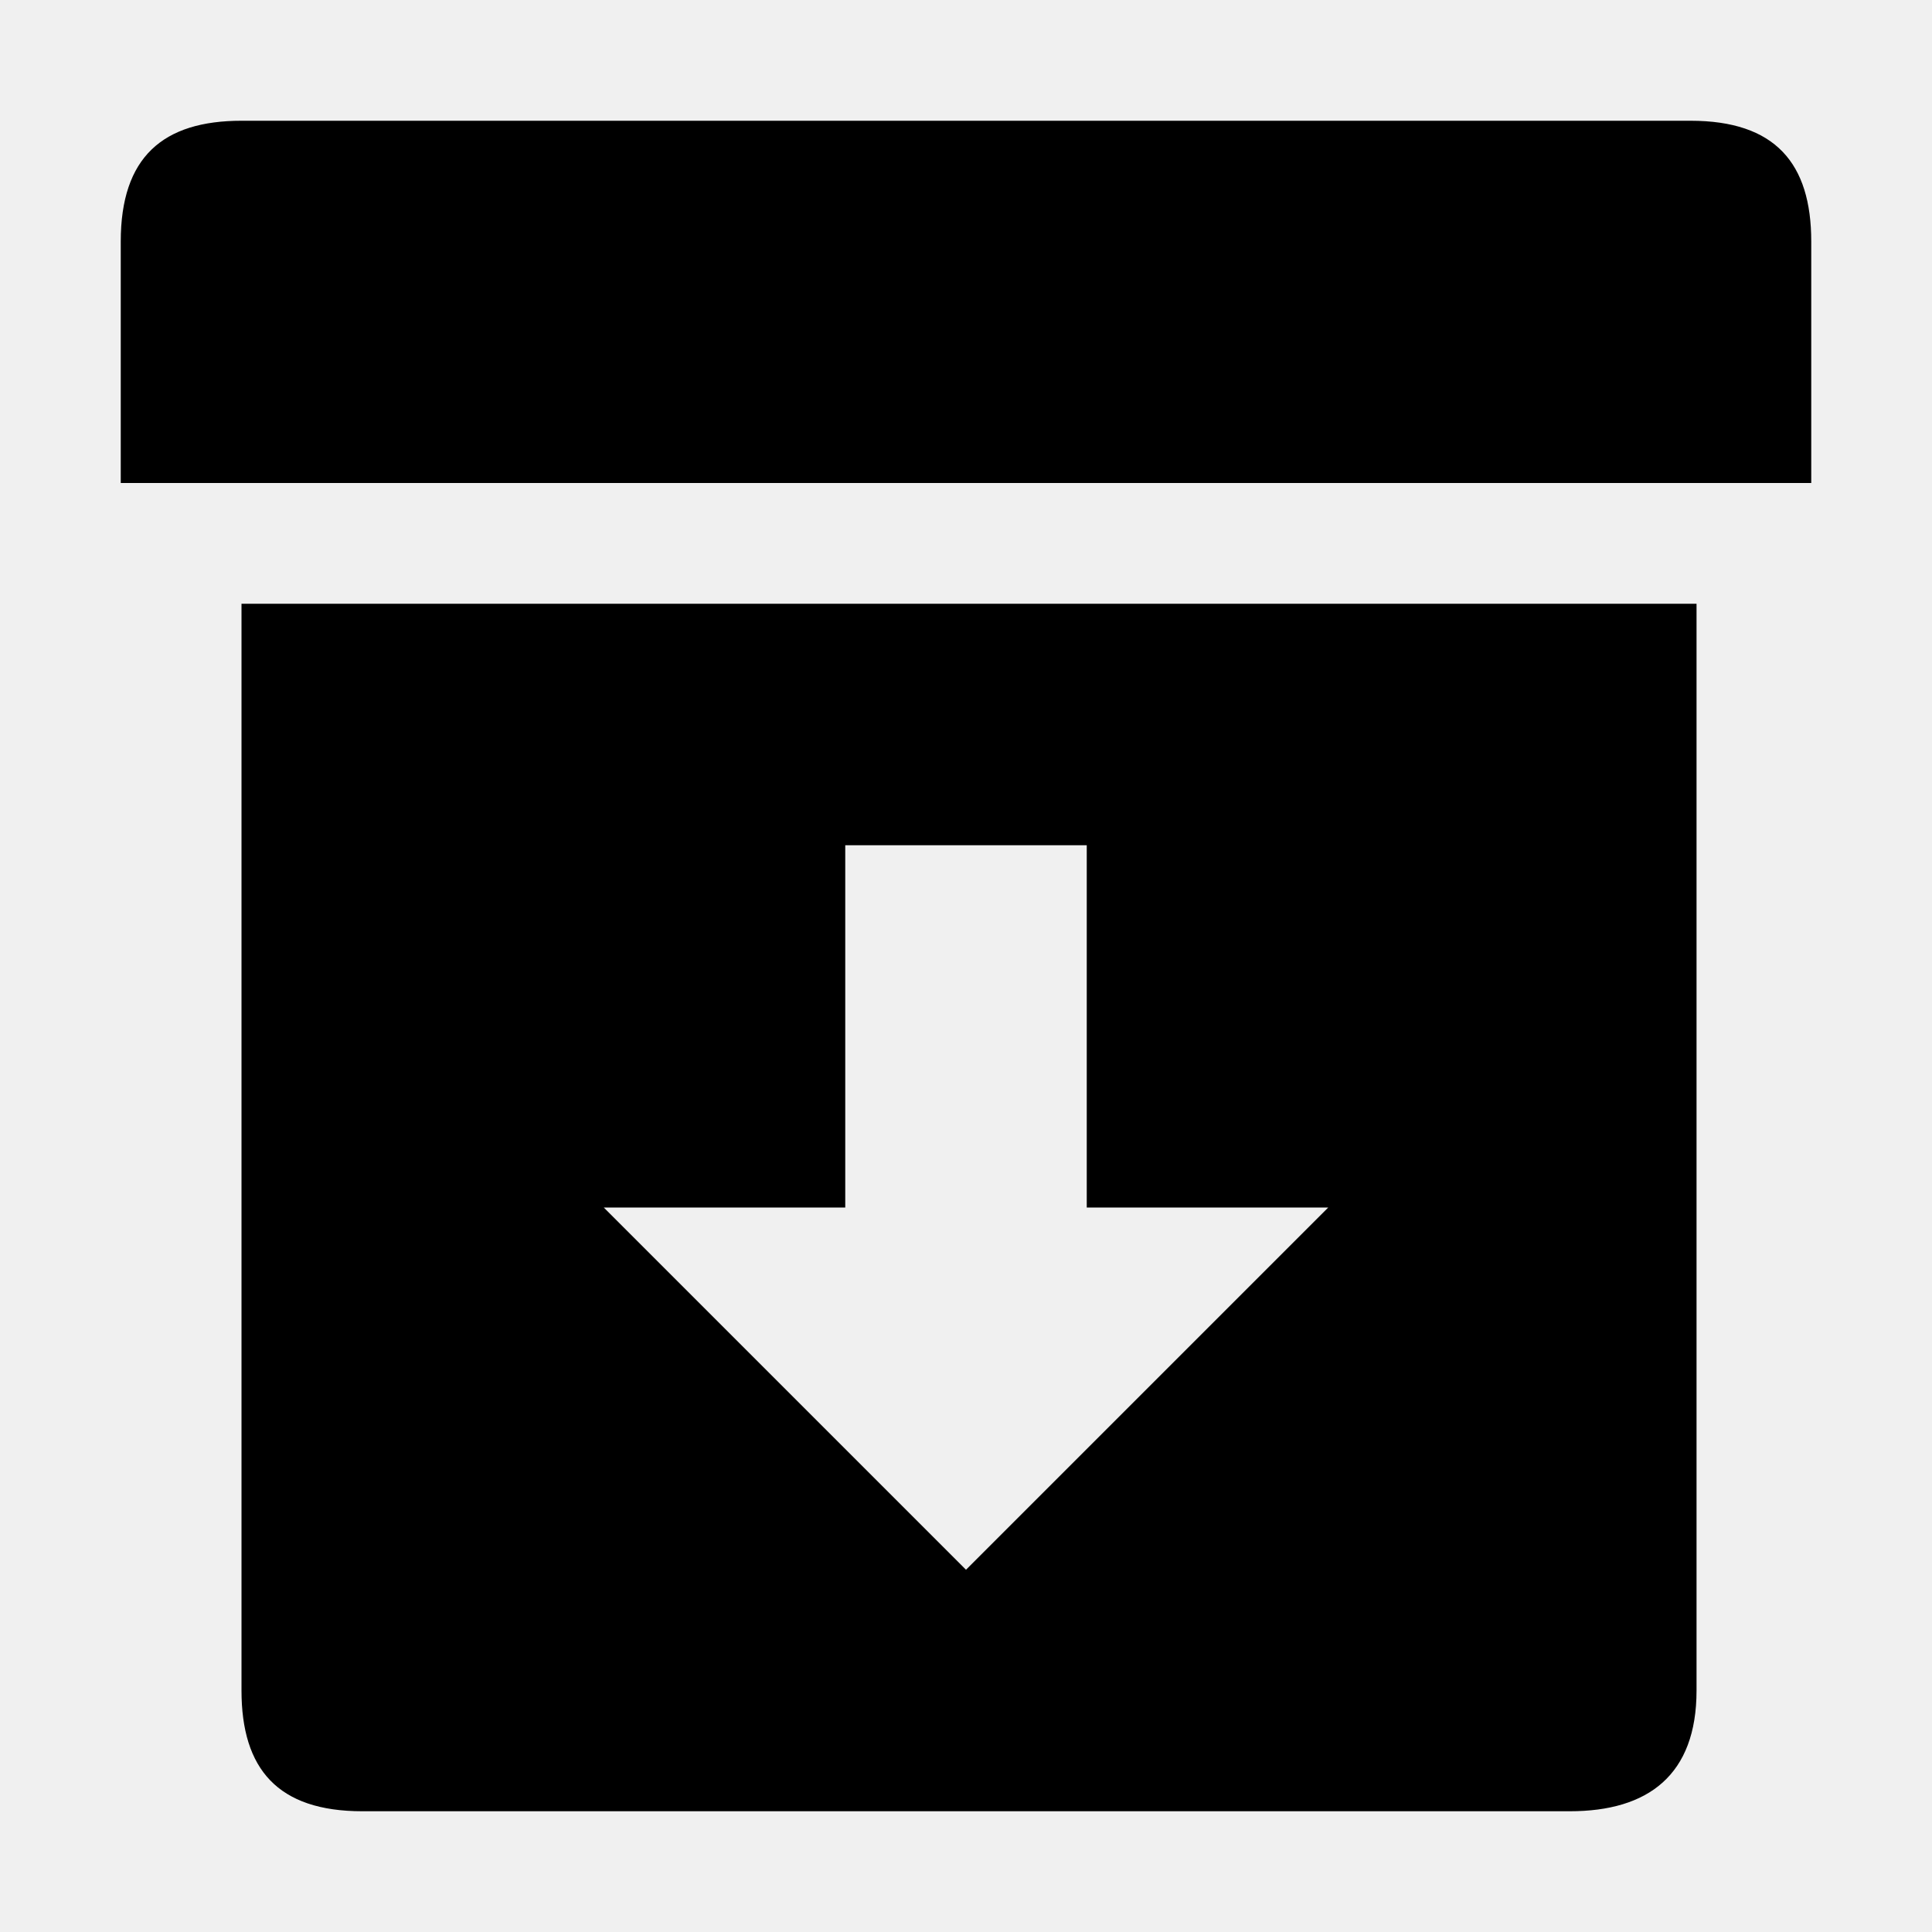
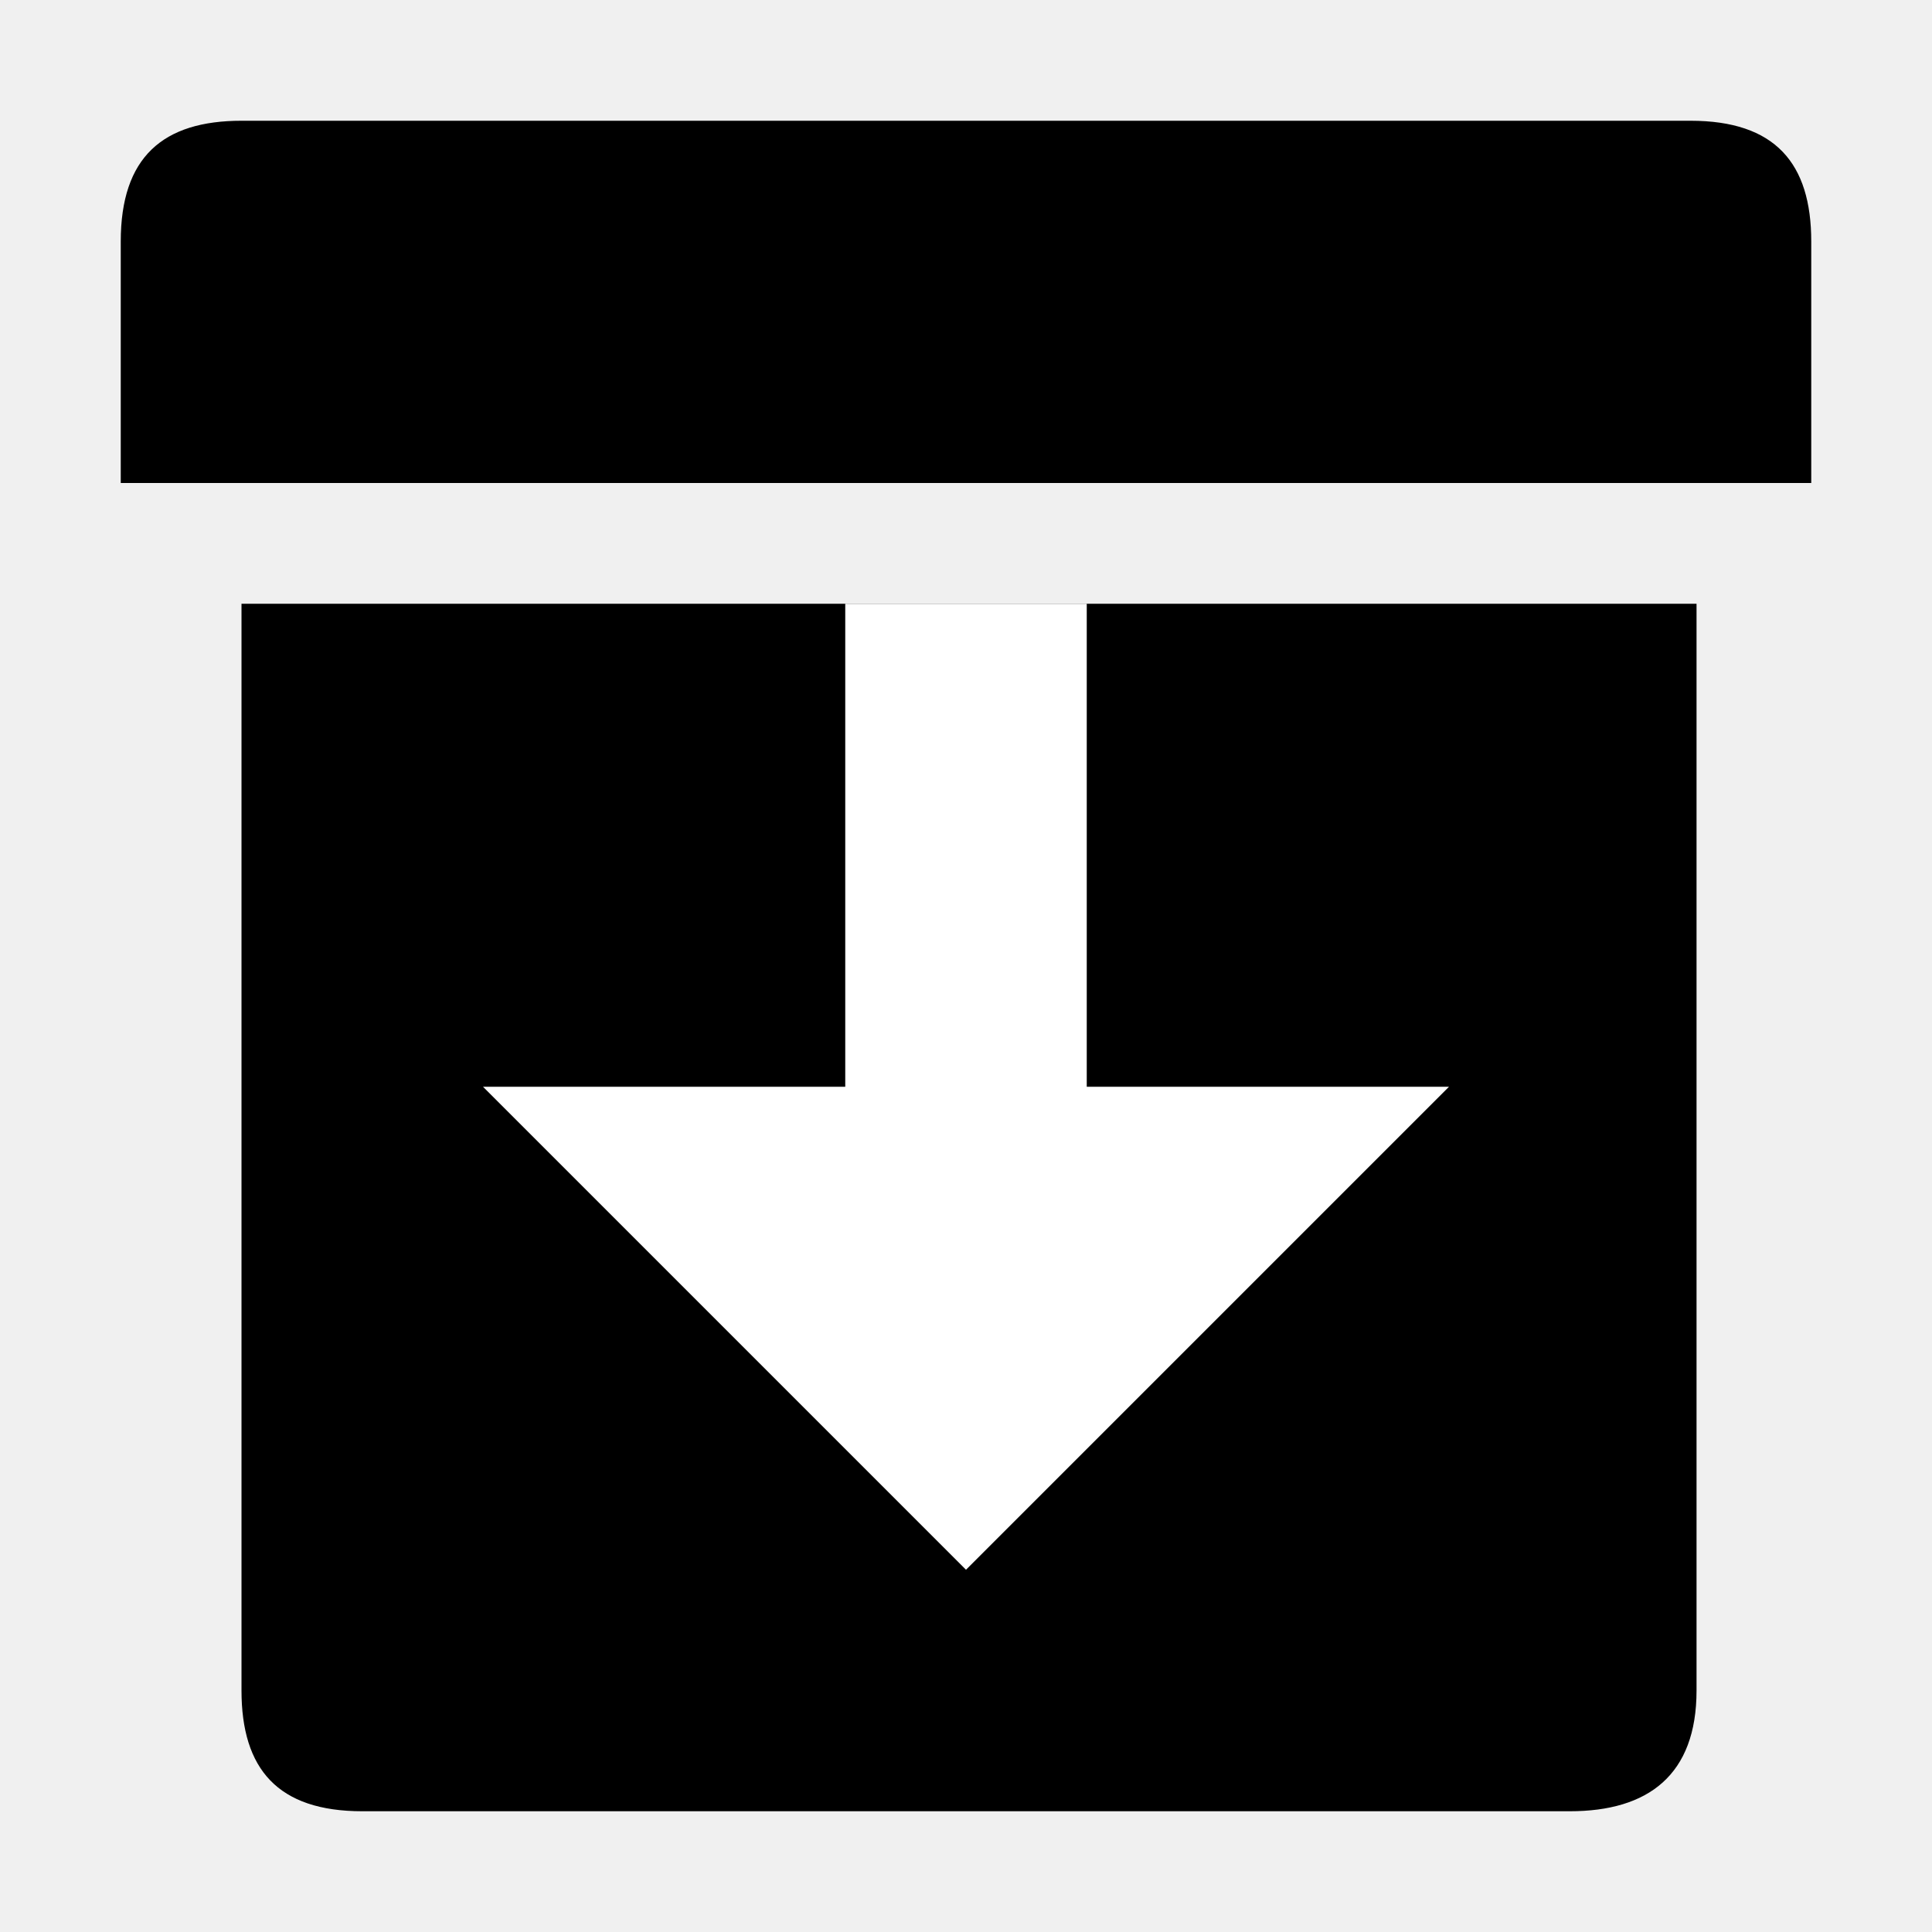
<svg xmlns="http://www.w3.org/2000/svg" version="1.1" x="0px" y="0px" width="32px" height="32px" viewBox="0 0 32 32" enable-background="new 0 0 32 32" xml:space="preserve">
+   <g id="grid">
+ </g>
  <g id="archive">
    <path d="M30,4c0-1.3-0.6-2-2-2h-24C2.7,2,2,2.6,2,4V8h28V4z" />
-     <path d="M4,10v18c0,1.3,0.6,2,2,2h20c1.3,0,2.1-0.6,2.1-2V10H4z M16,26l-6-6h4v-6h4v6h4L16,26z" />
+     <path d="M4,10v18c0,1.3,0.6,2,2,2h20c1.3,0,2.1-0.6,2.1-2V10H4z" />
+     <polygon fill="#FFFFFF" points="18,18 18,10 14,10 14,18 8,18 16,26 24,18  " />
  </g>
</svg>
